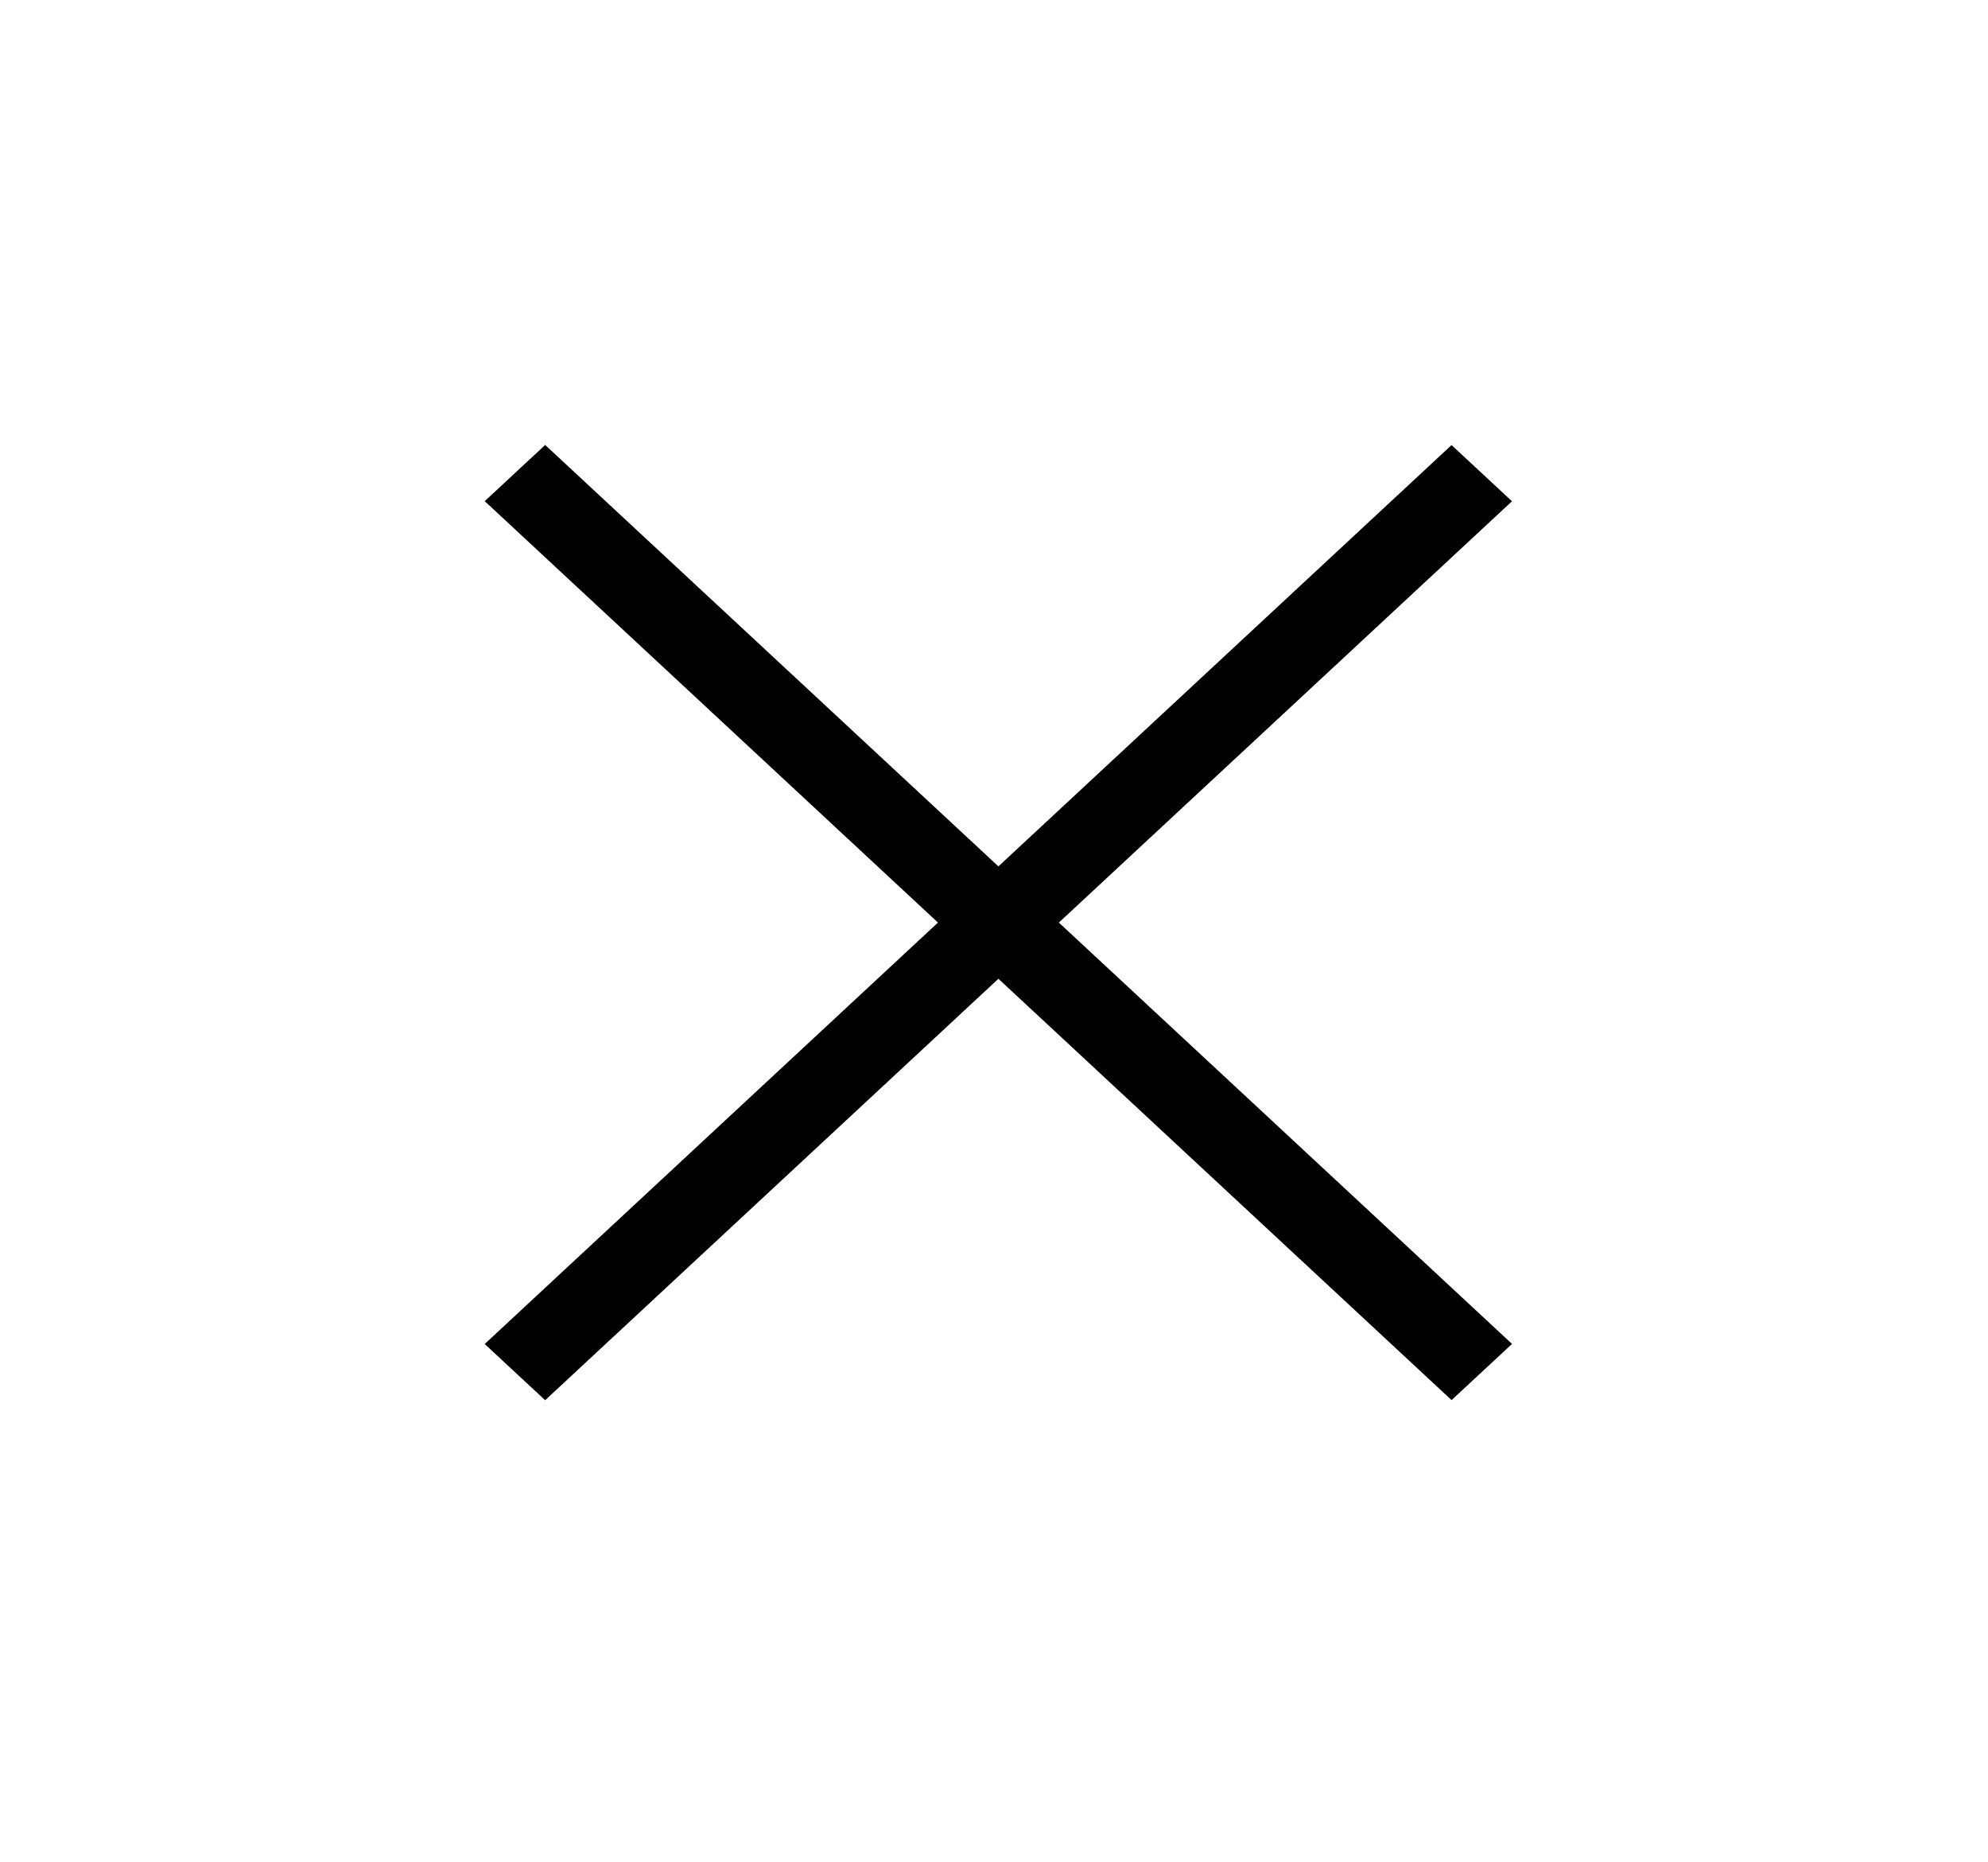
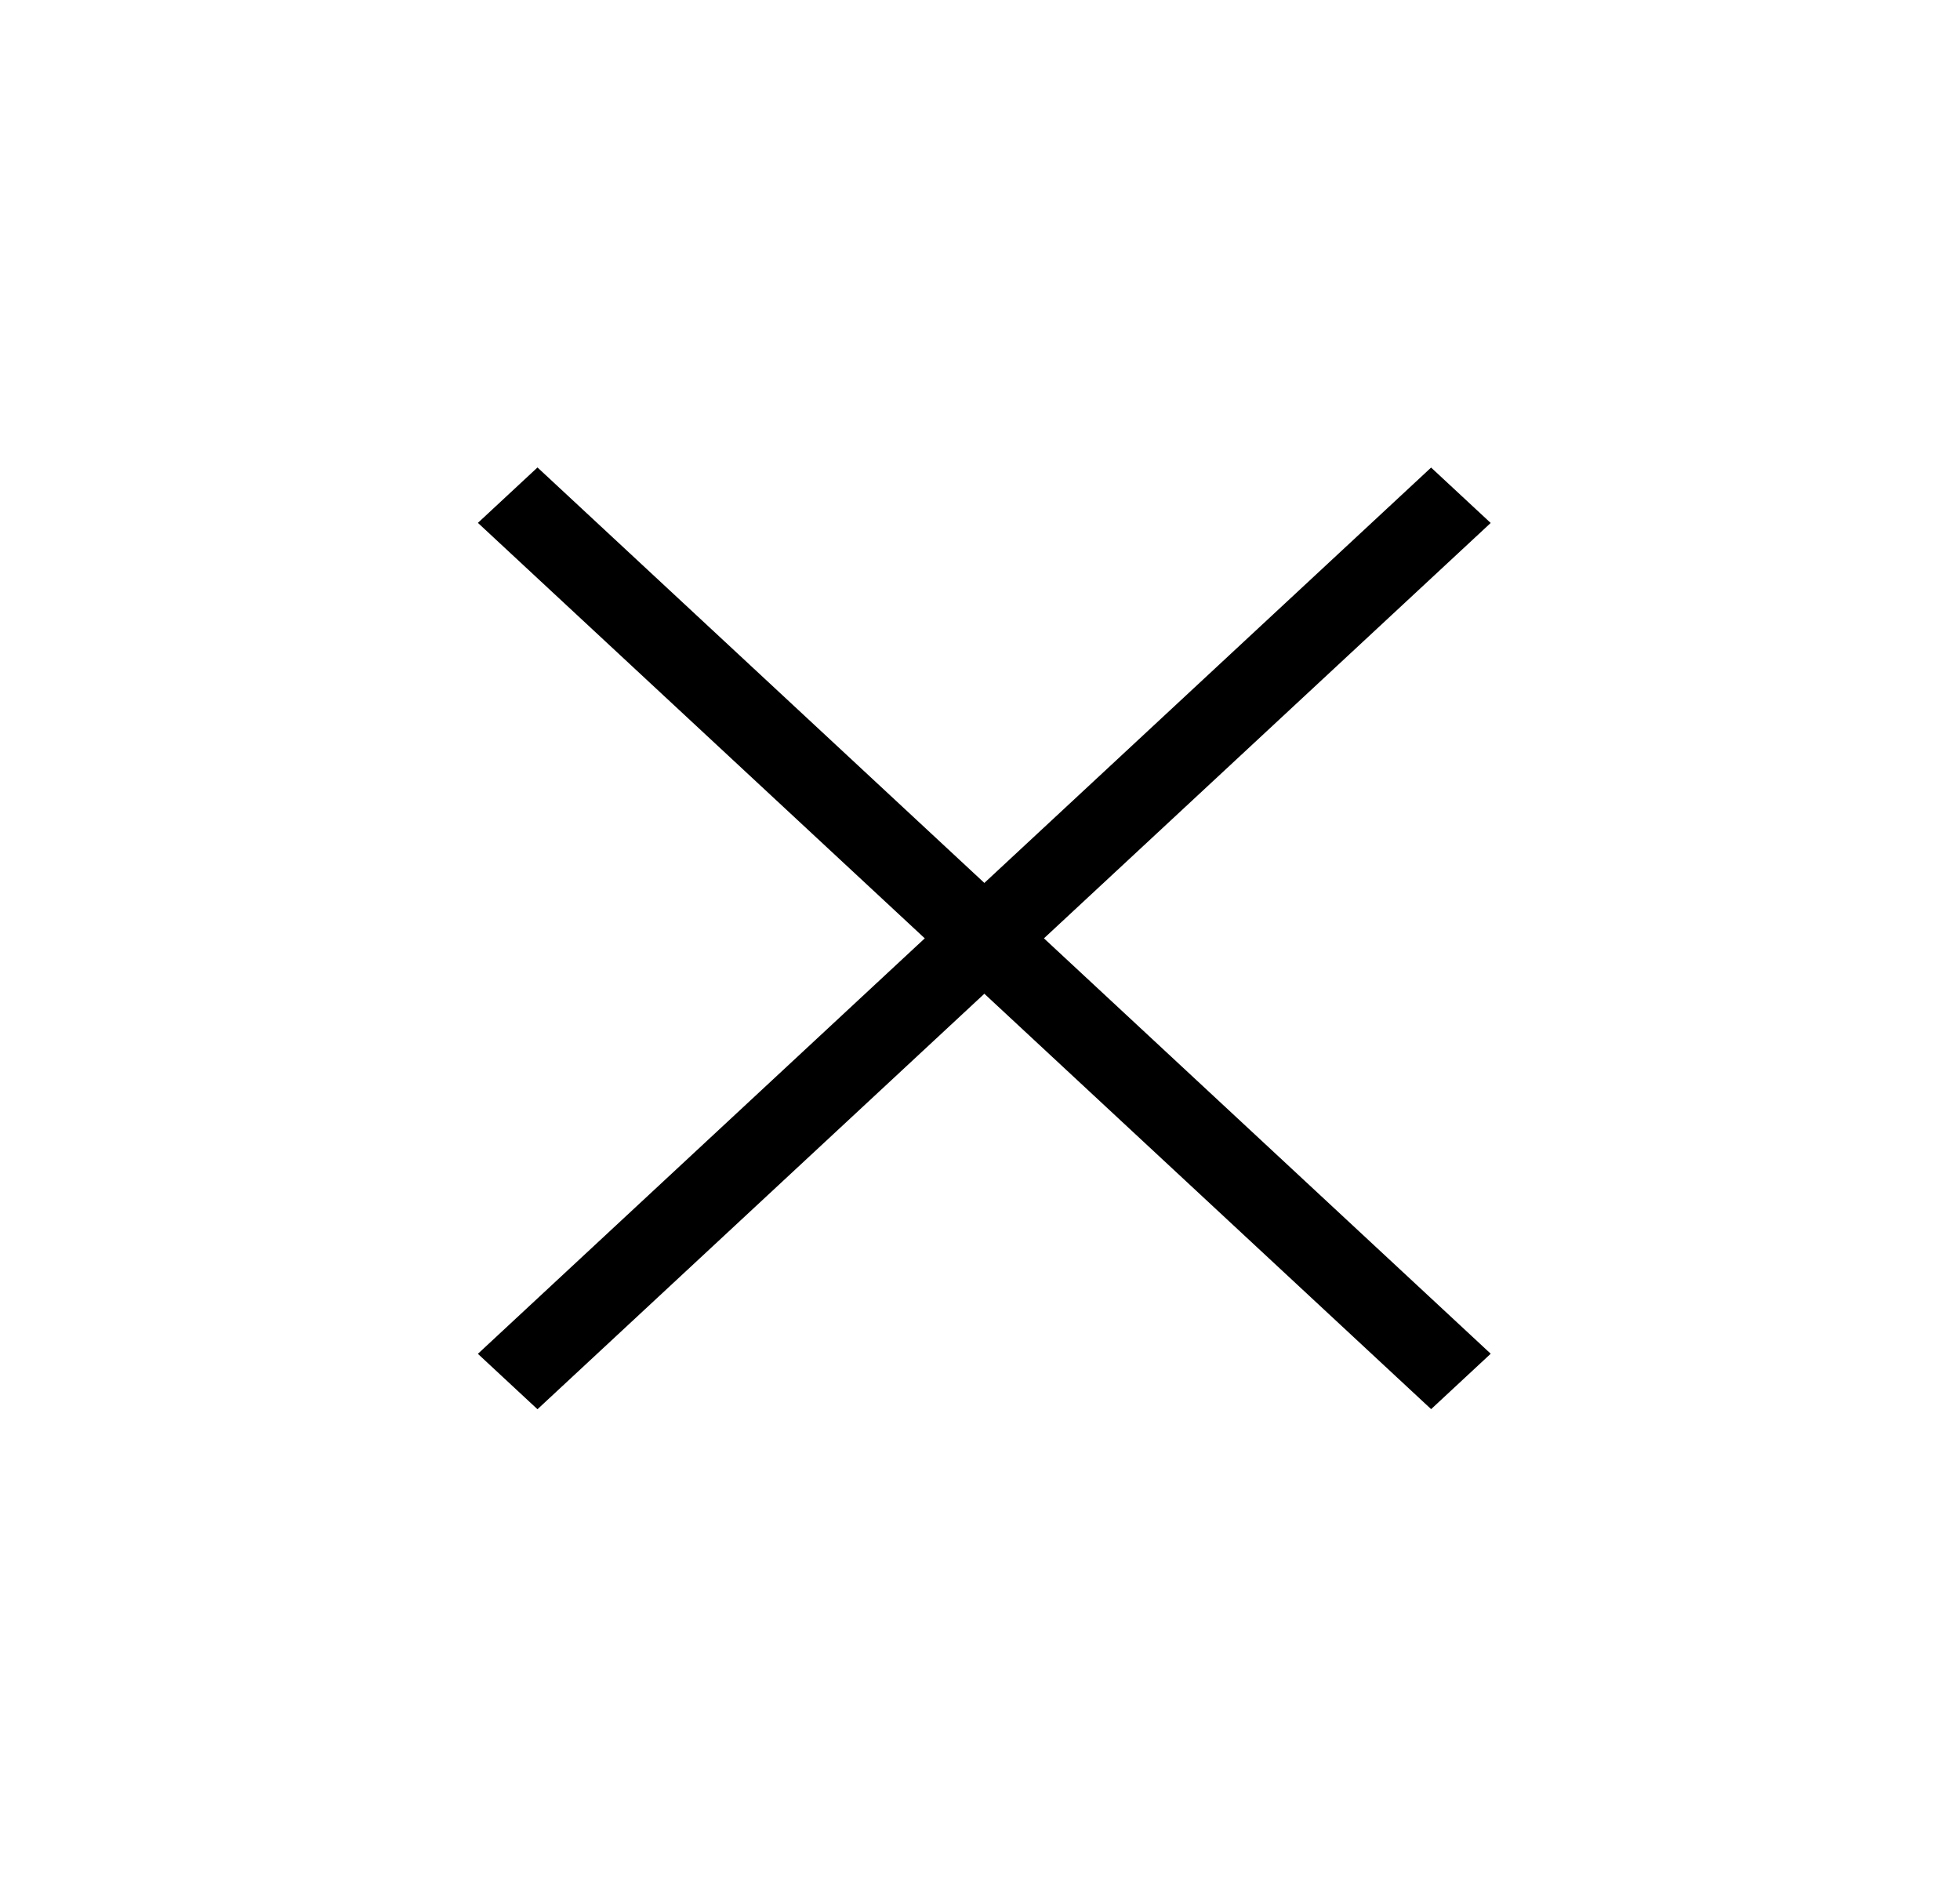
- <svg xmlns="http://www.w3.org/2000/svg" width="47" height="44" viewBox="0 0 47 44" fill="none">
+ <svg xmlns="http://www.w3.org/2000/svg" width="29" height="28" viewBox="0 0 47 44" fill="none">
  <rect width="1.951" height="31.208" transform="matrix(0.732433 -0.680839 0.732433 0.680839 11.46 11.8457)" fill="currentColor" />
  <rect width="1.951" height="31.208" transform="matrix(-0.732433 -0.680839 0.732433 -0.680839 12.8884 33.0957)" fill="currentColor" />
</svg>
